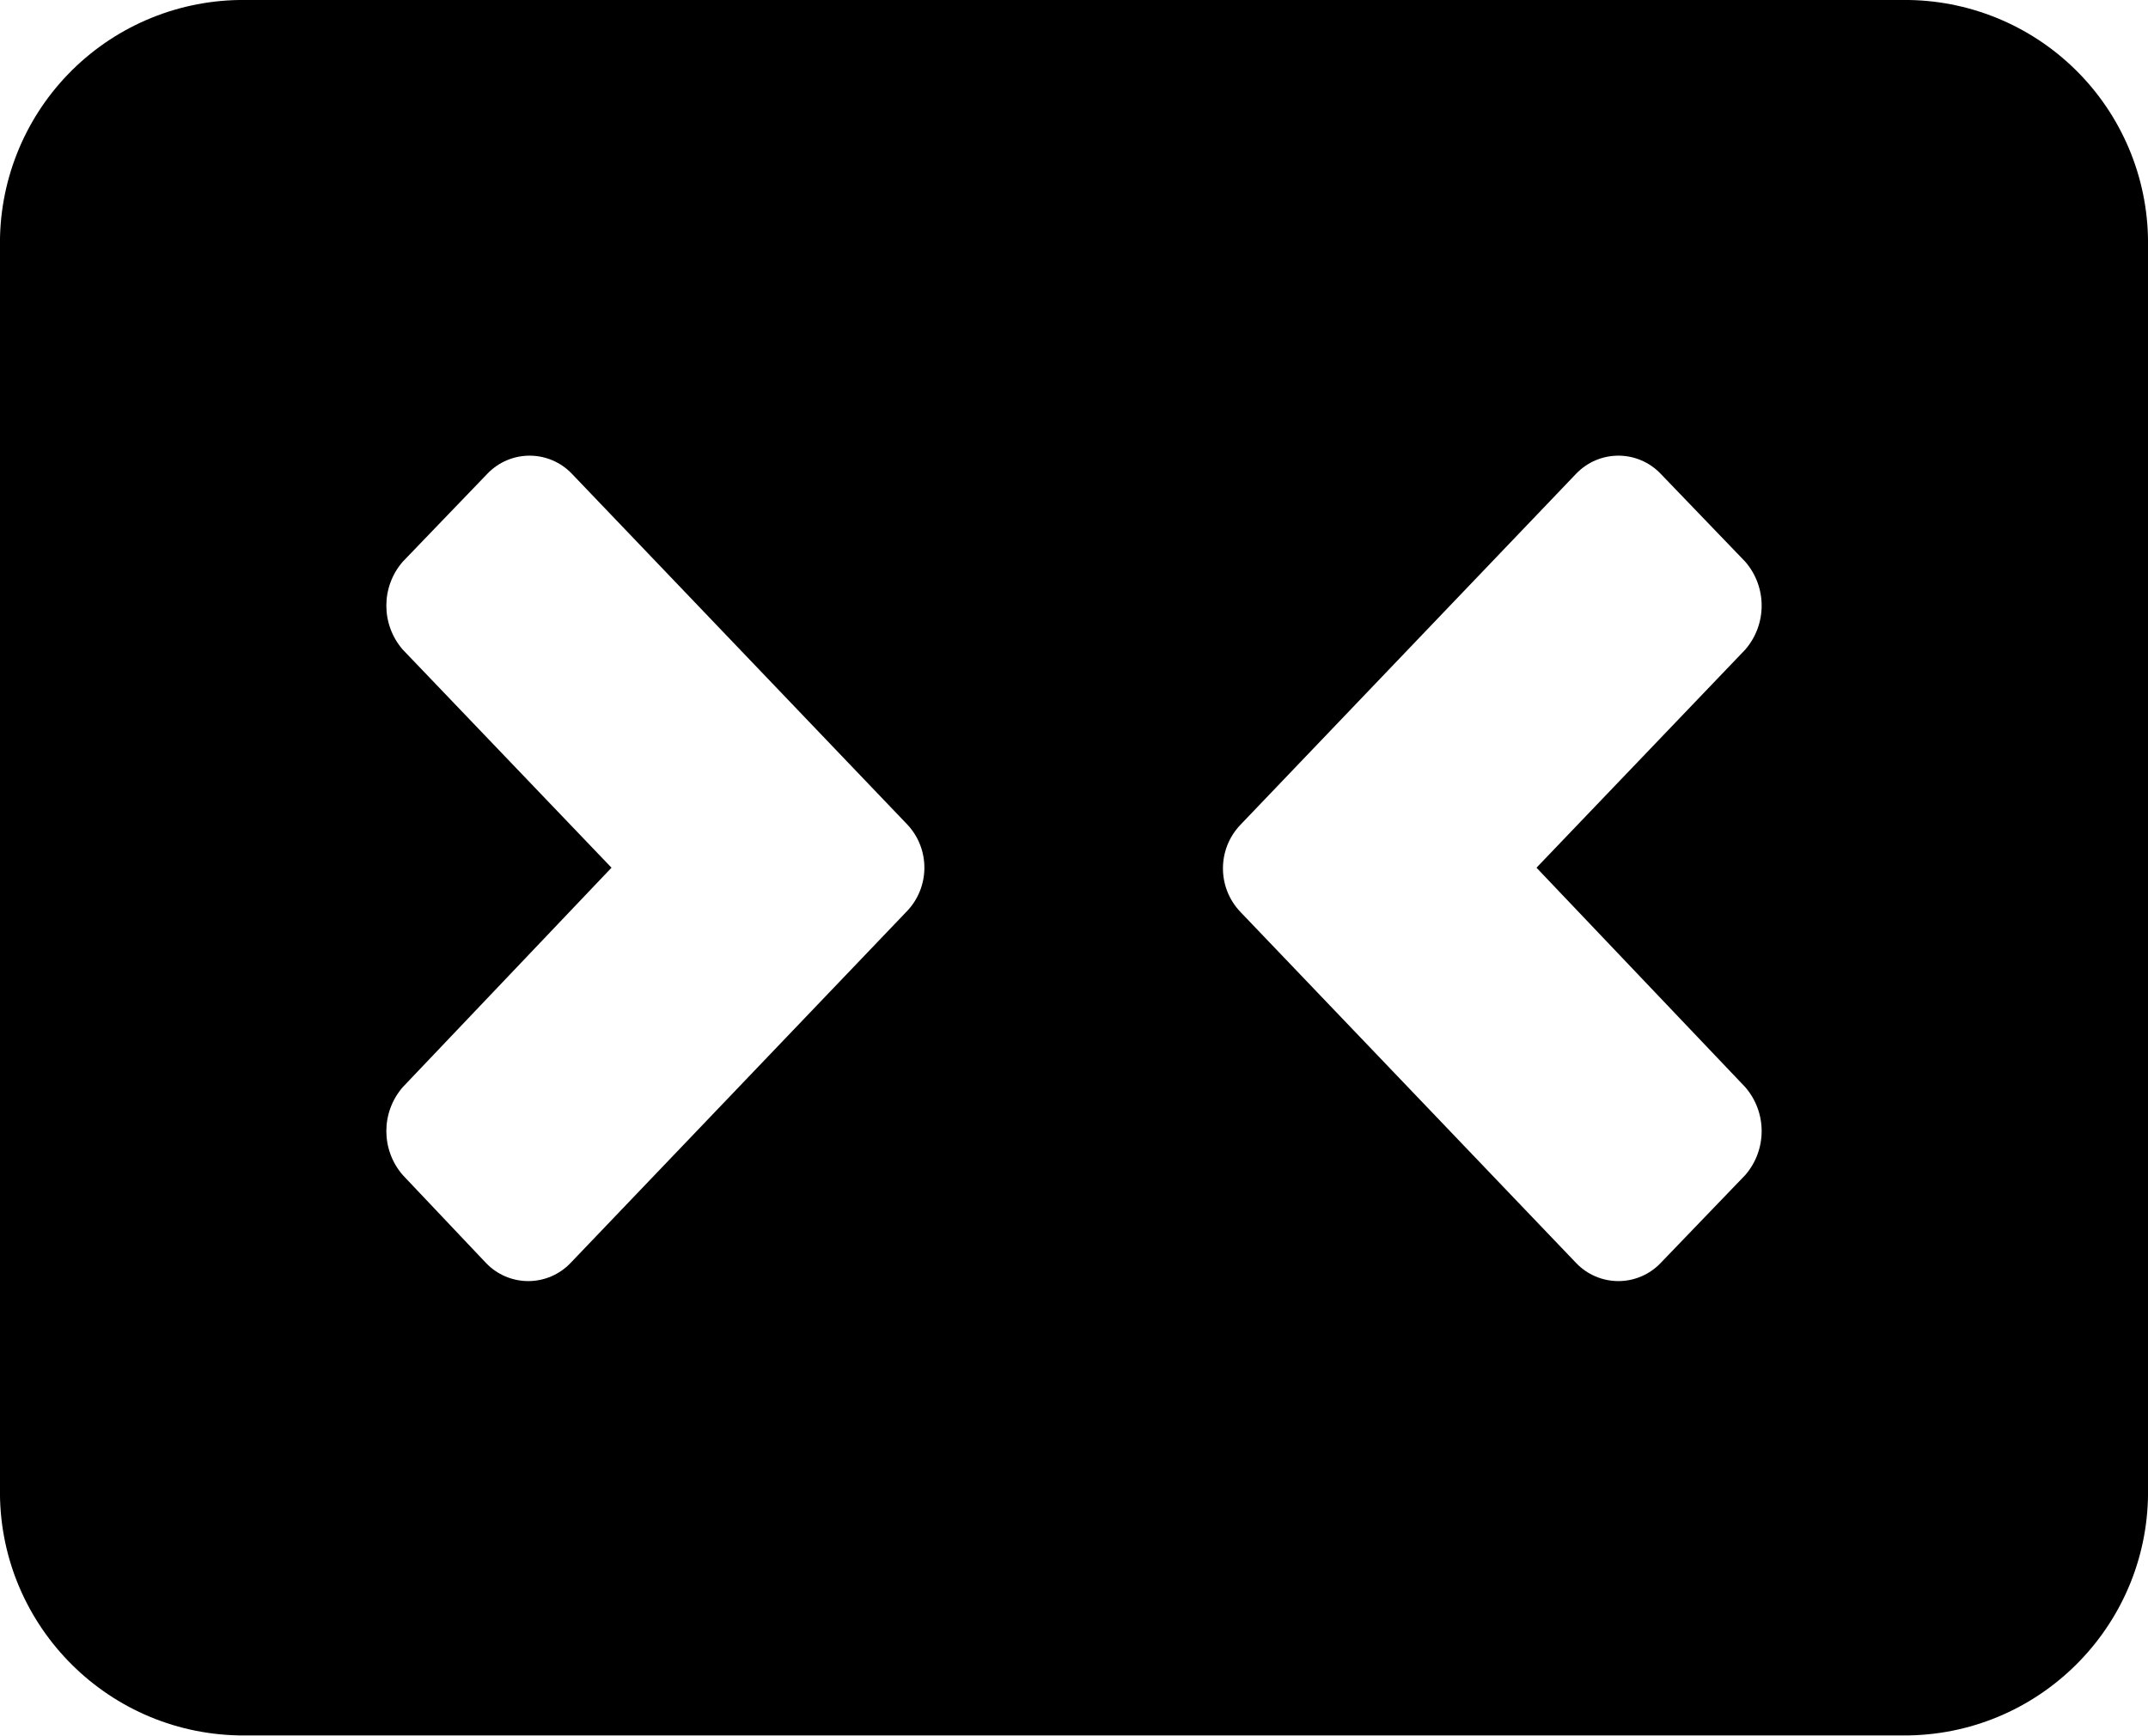
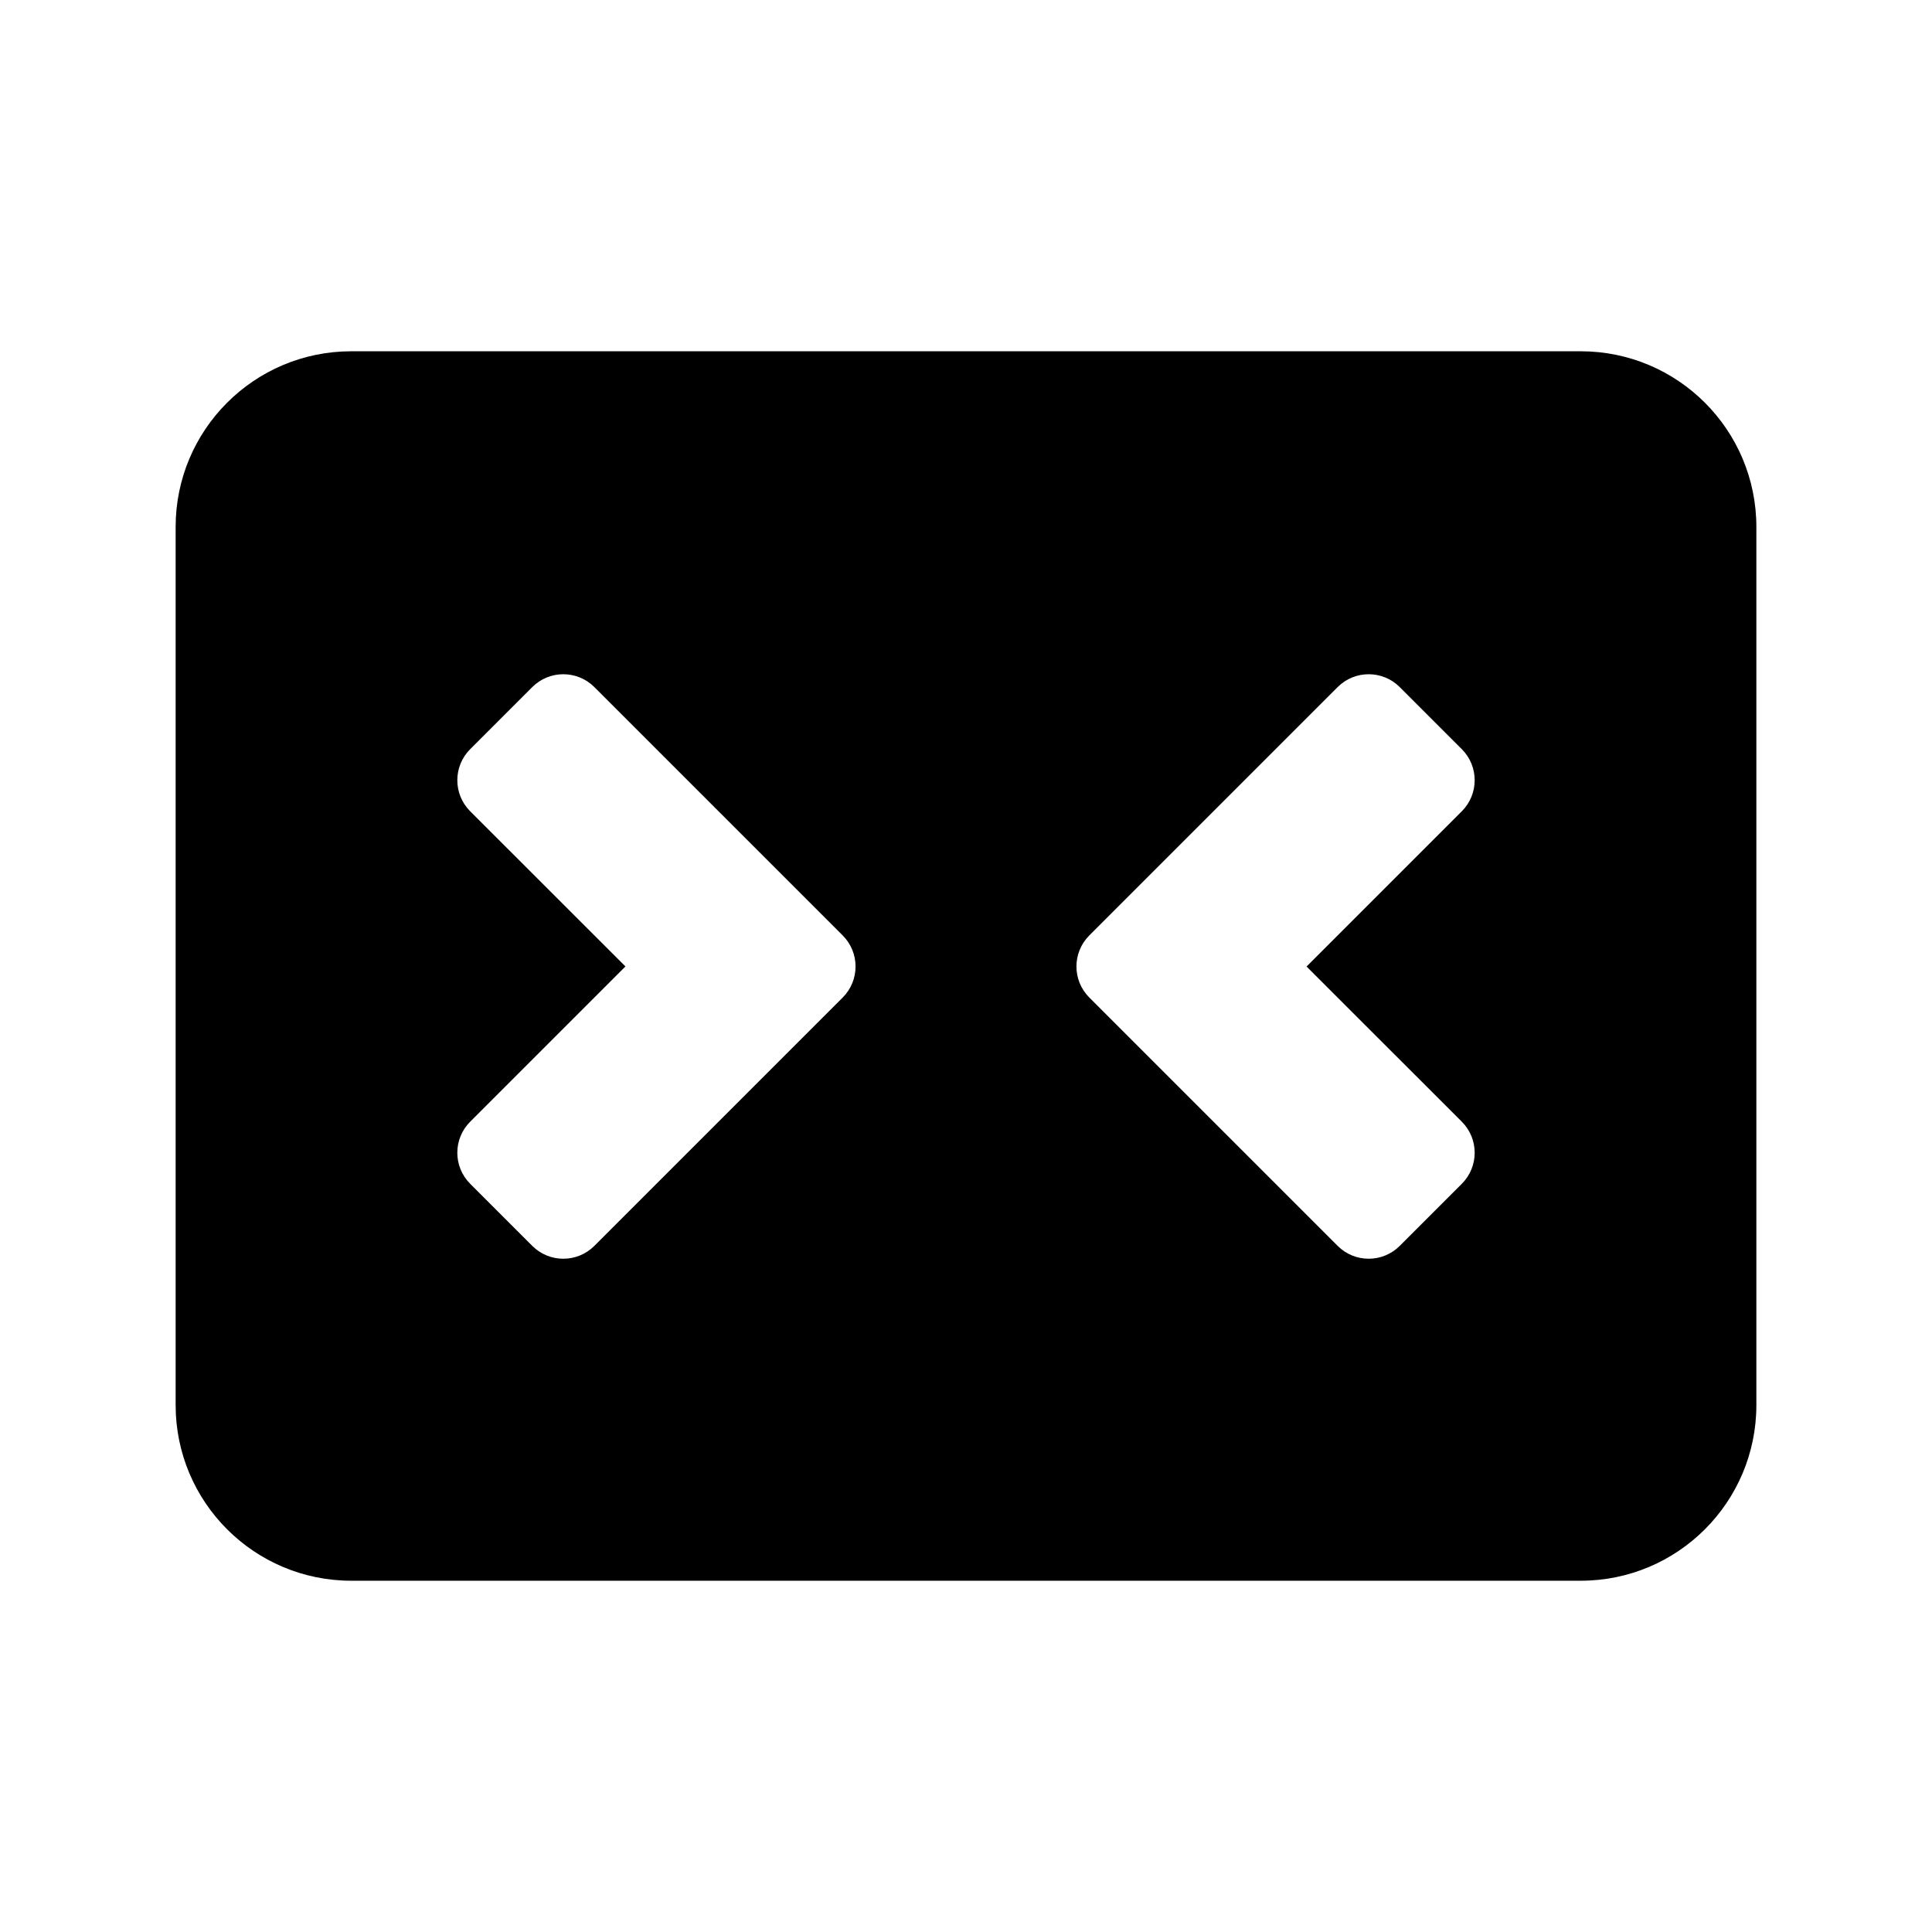
- <svg xmlns="http://www.w3.org/2000/svg" viewBox="0 0 32 25.86">
-   <path d="M28.44,3.07H3.56A3.62,3.62,0,0,0,0,6.76V25.23a3.63,3.63,0,0,0,3.56,3.7H28.44A3.63,3.63,0,0,0,32,25.23V6.76a3.62,3.62,0,0,0-3.56-3.69ZM13.5,16.66l-5,5.23a.87.87,0,0,1-1.26,0L6,20.58a1,1,0,0,1,0-1.31L9.11,16,6,12.75a1,1,0,0,1,0-1.31l1.26-1.31a.87.87,0,0,1,1.26,0l5,5.23A.94.94,0,0,1,13.5,16.66ZM26,19.27a1,1,0,0,1,0,1.31l-1.26,1.31a.87.87,0,0,1-1.26,0l-5-5.23a.94.94,0,0,1,0-1.3l5-5.23a.87.87,0,0,1,1.26,0L26,11.44a1,1,0,0,1,0,1.31L22.89,16Z" transform="translate(0 -3.07)" />
+ <svg xmlns="http://www.w3.org/2000/svg" viewBox="0 0 22 22">
+   <path d="M18 4H4a2 2 0 0 0-2 2v10a2 2 0 0 0 2 2h14a2 2 0 0 0 2-2V6a2 2 0 0 0-2-2zm-8.404 7.359l-2.828 2.828a.5.5 0 0 1-.707 0l-.707-.707a.5.5 0 0 1 0-.707l1.768-1.768-1.768-1.767a.5.5 0 0 1 0-.707l.707-.707a.5.5 0 0 1 .707 0l2.828 2.828a.5.5 0 0 1 0 .707zm7.05 1.414a.5.5 0 0 1 0 .707l-.707.707a.5.5 0 0 1-.707 0l-2.828-2.828a.5.5 0 0 1 0-.707l2.828-2.828a.5.5 0 0 1 .707 0l.707.707a.5.5 0 0 1 0 .707l-1.768 1.768 1.768 1.767z" />
</svg>
